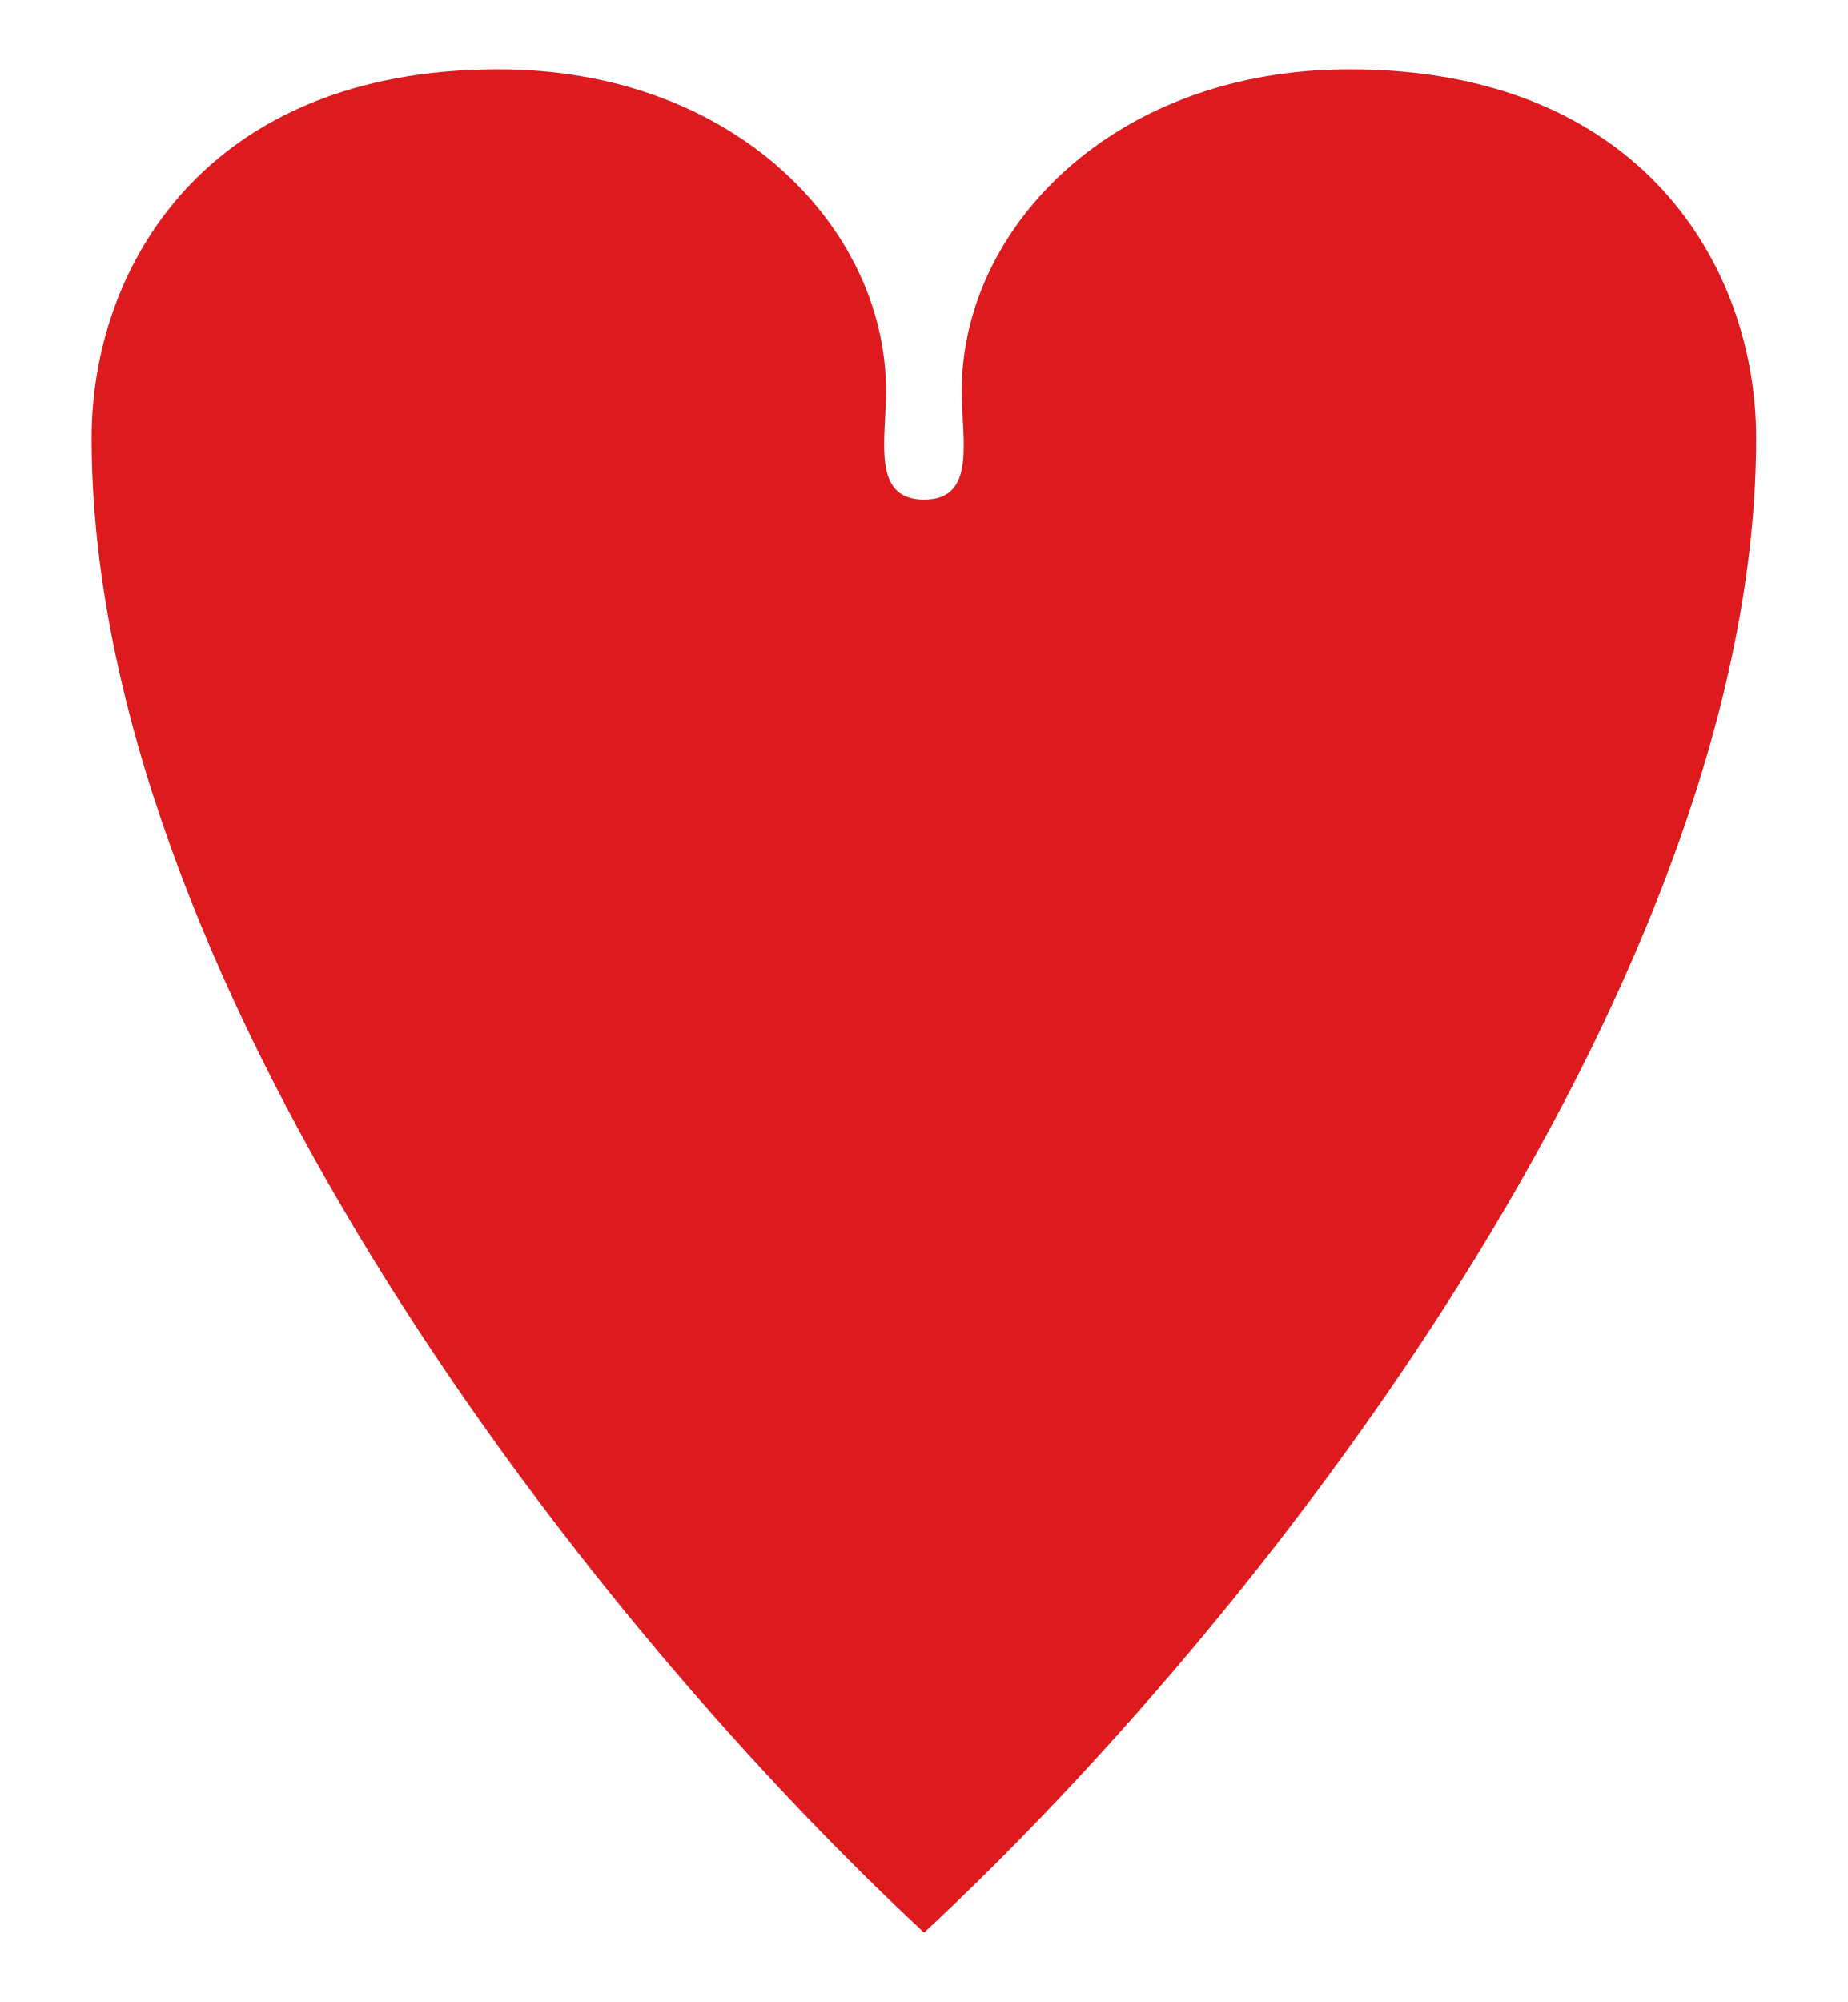
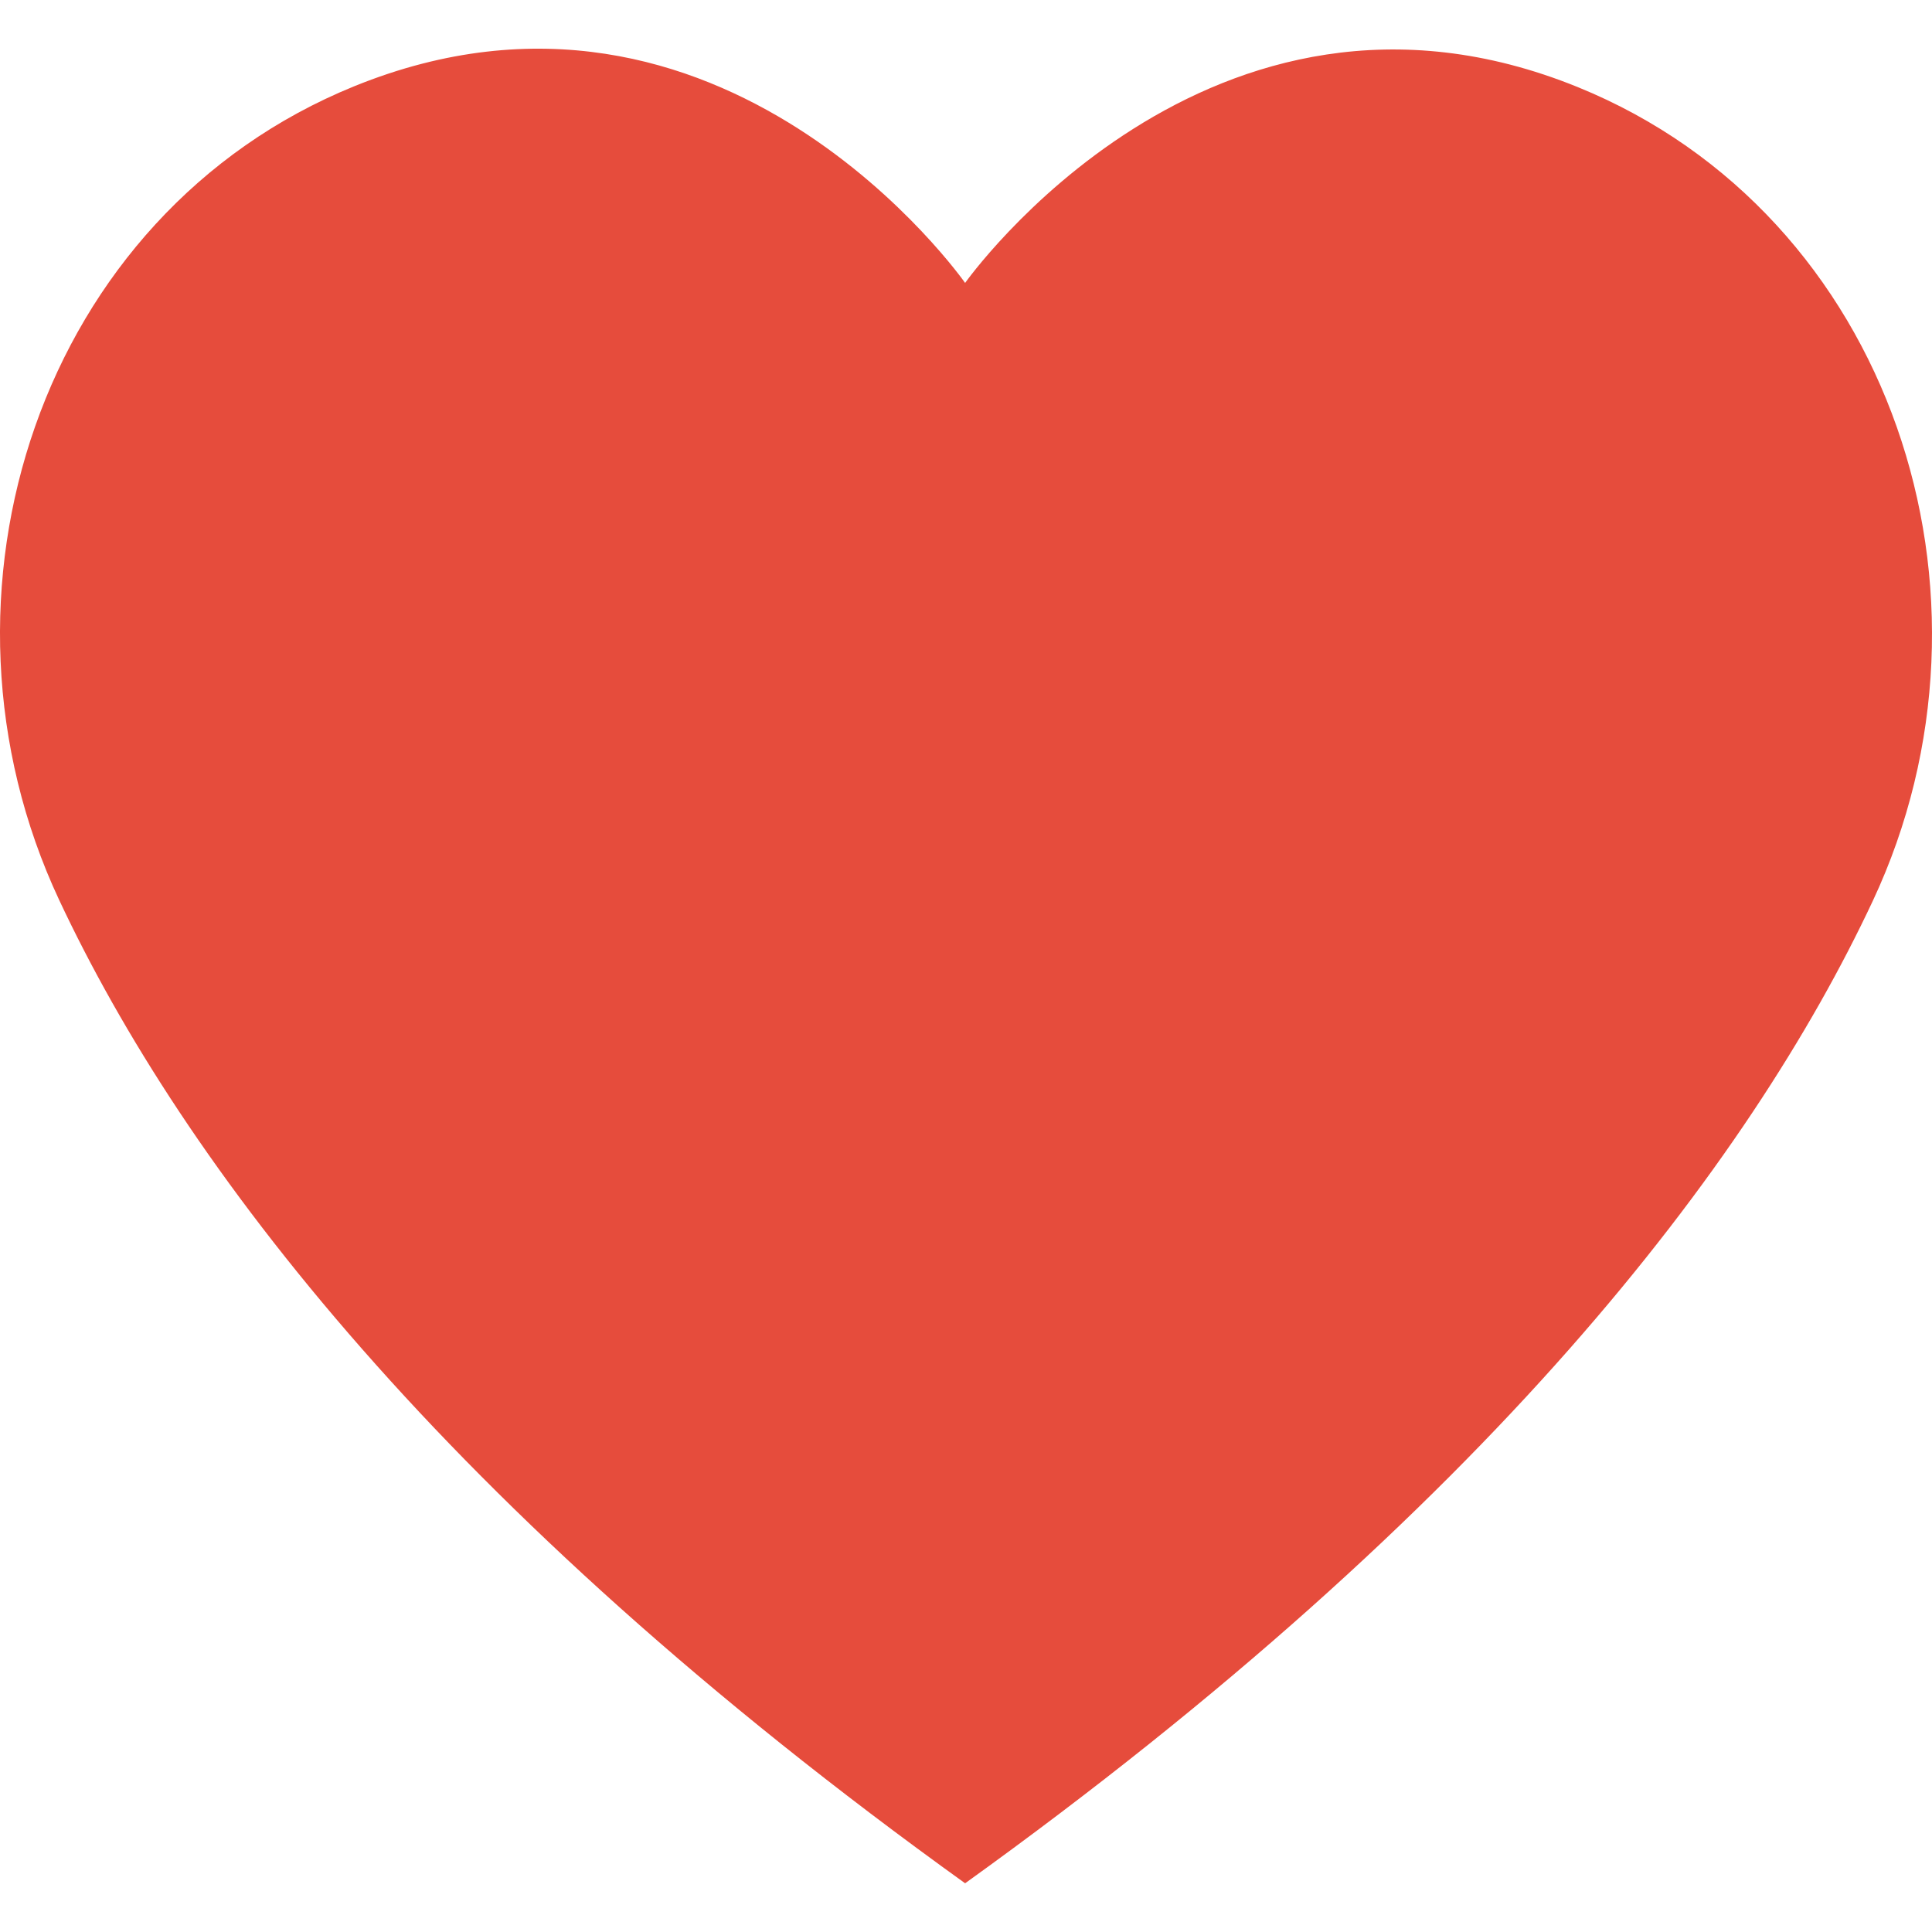
- <svg xmlns="http://www.w3.org/2000/svg" width="240" height="260" id="svg2" version="1.0">
-   <defs id="defs4" />
-   <g id="layer1" transform="translate(-288.1563,-348.0625)">
-     <path style="opacity:1;fill:#dd1a1e;fill-opacity:1;stroke:none;stroke-width:0.2;stroke-linecap:square;stroke-linejoin:round;stroke-miterlimit:3.999;stroke-dasharray:none;stroke-opacity:1" d="M 352.883,357.062 C 314.862,357.062 300.054,382.83 300.054,404.947 C 300.054,473.686 361.303,555.437 408.183,599.062 C 455.063,555.437 516.258,473.686 516.258,404.947 C 516.258,382.83 501.45,357.062 463.43,357.062 C 432.799,357.062 413.074,377.653 413.074,398.82 C 413.074,405.214 415.04,412.954 408.183,412.954 C 401.326,412.954 403.239,405.214 403.239,398.82 C 403.239,377.653 383.513,357.062 352.883,357.062 z" id="path2396" />
+ <svg xmlns="http://www.w3.org/2000/svg" version="1.1" id="Capa_1" x="0px" y="0px" viewBox="0 0 57.947 57.947" style="enable-background:new 0 0 57.947 57.947;" xml:space="preserve">
+   <g>
+     <path style="fill:#E64C3C;" d="M28.947,56.486c15.685-11.277,23.532-21.592,27.222-29.46c4.311-9.193,0.561-20.589-8.845-24.413   C36.268-1.88,28.947,8.486,28.947,8.486S21.678-1.907,10.623,2.588C1.217,6.412-2.533,17.808,1.778,27.001   C5.468,34.868,13.262,45.21,28.947,56.486z" />
  </g>
+   <g>
+ </g>
+   <g>
+ </g>
+   <g>
+ </g>
+   <g>
+ </g>
+   <g>
+ </g>
+   <g>
+ </g>
+   <g>
+ </g>
+   <g>
+ </g>
+   <g>
+ </g>
+   <g>
+ </g>
+   <g>
+ </g>
+   <g>
+ </g>
+   <g>
+ </g>
+   <g>
+ </g>
+   <g>
+ </g>
</svg>
